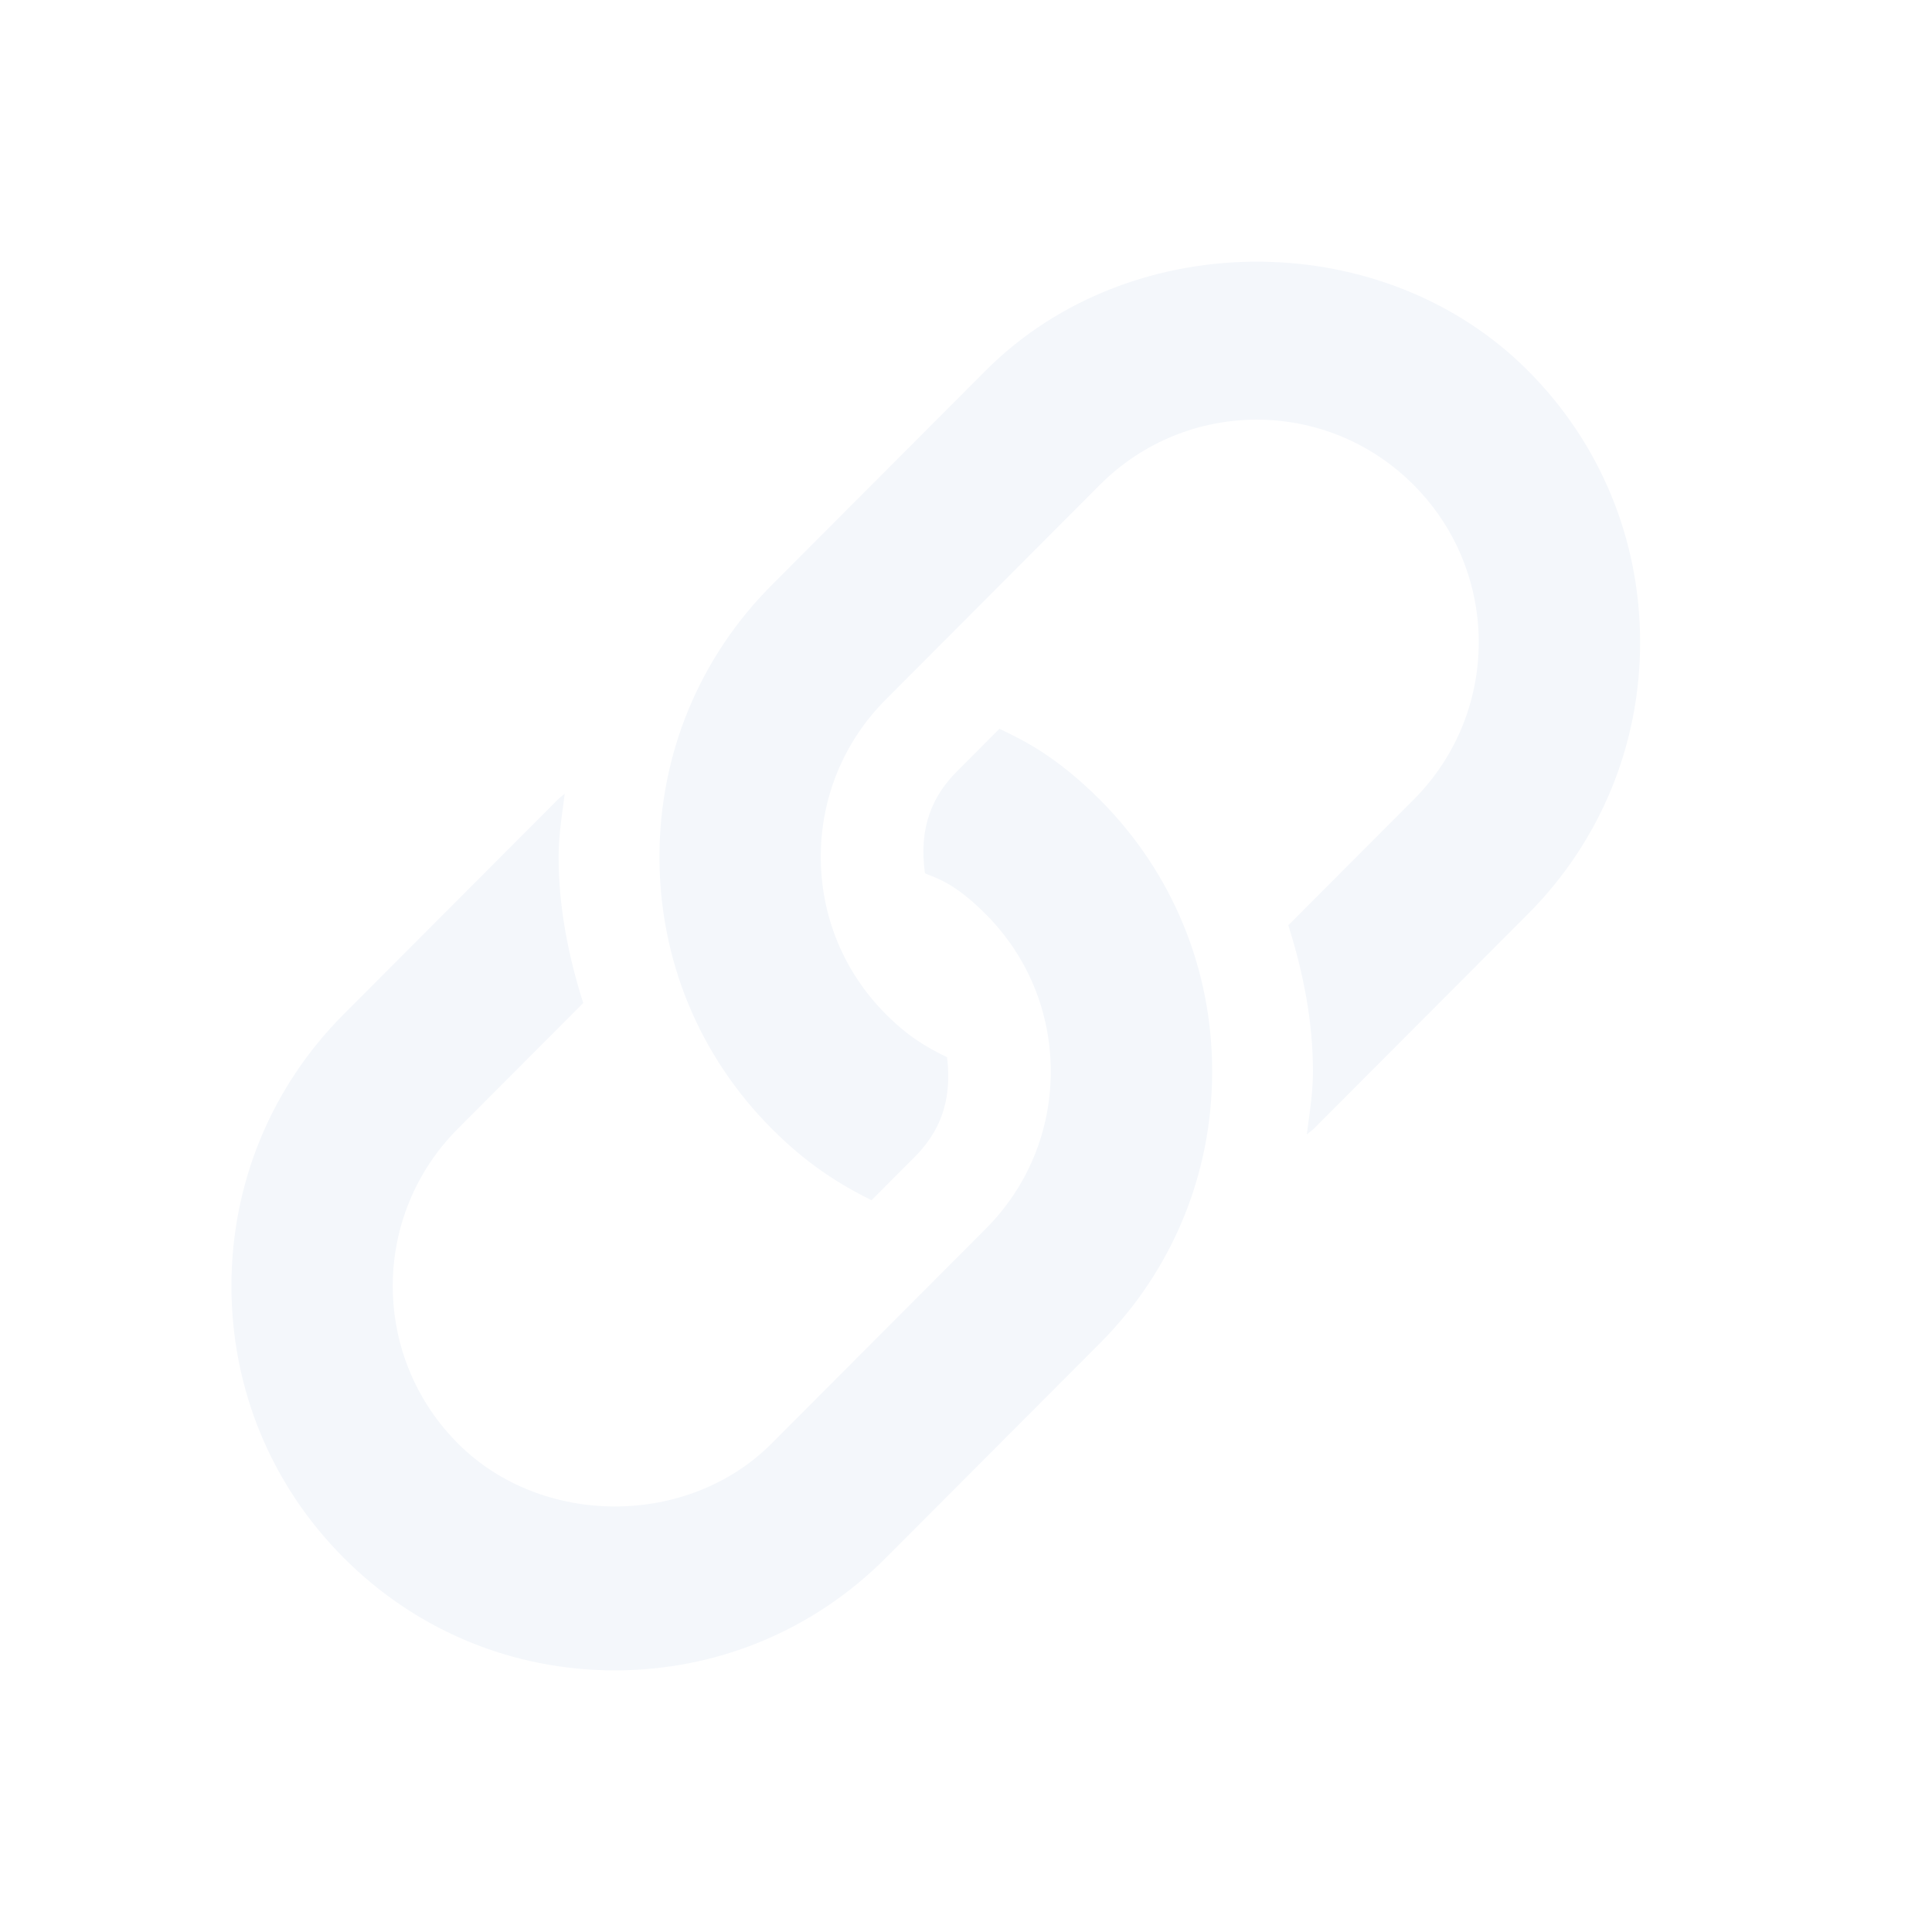
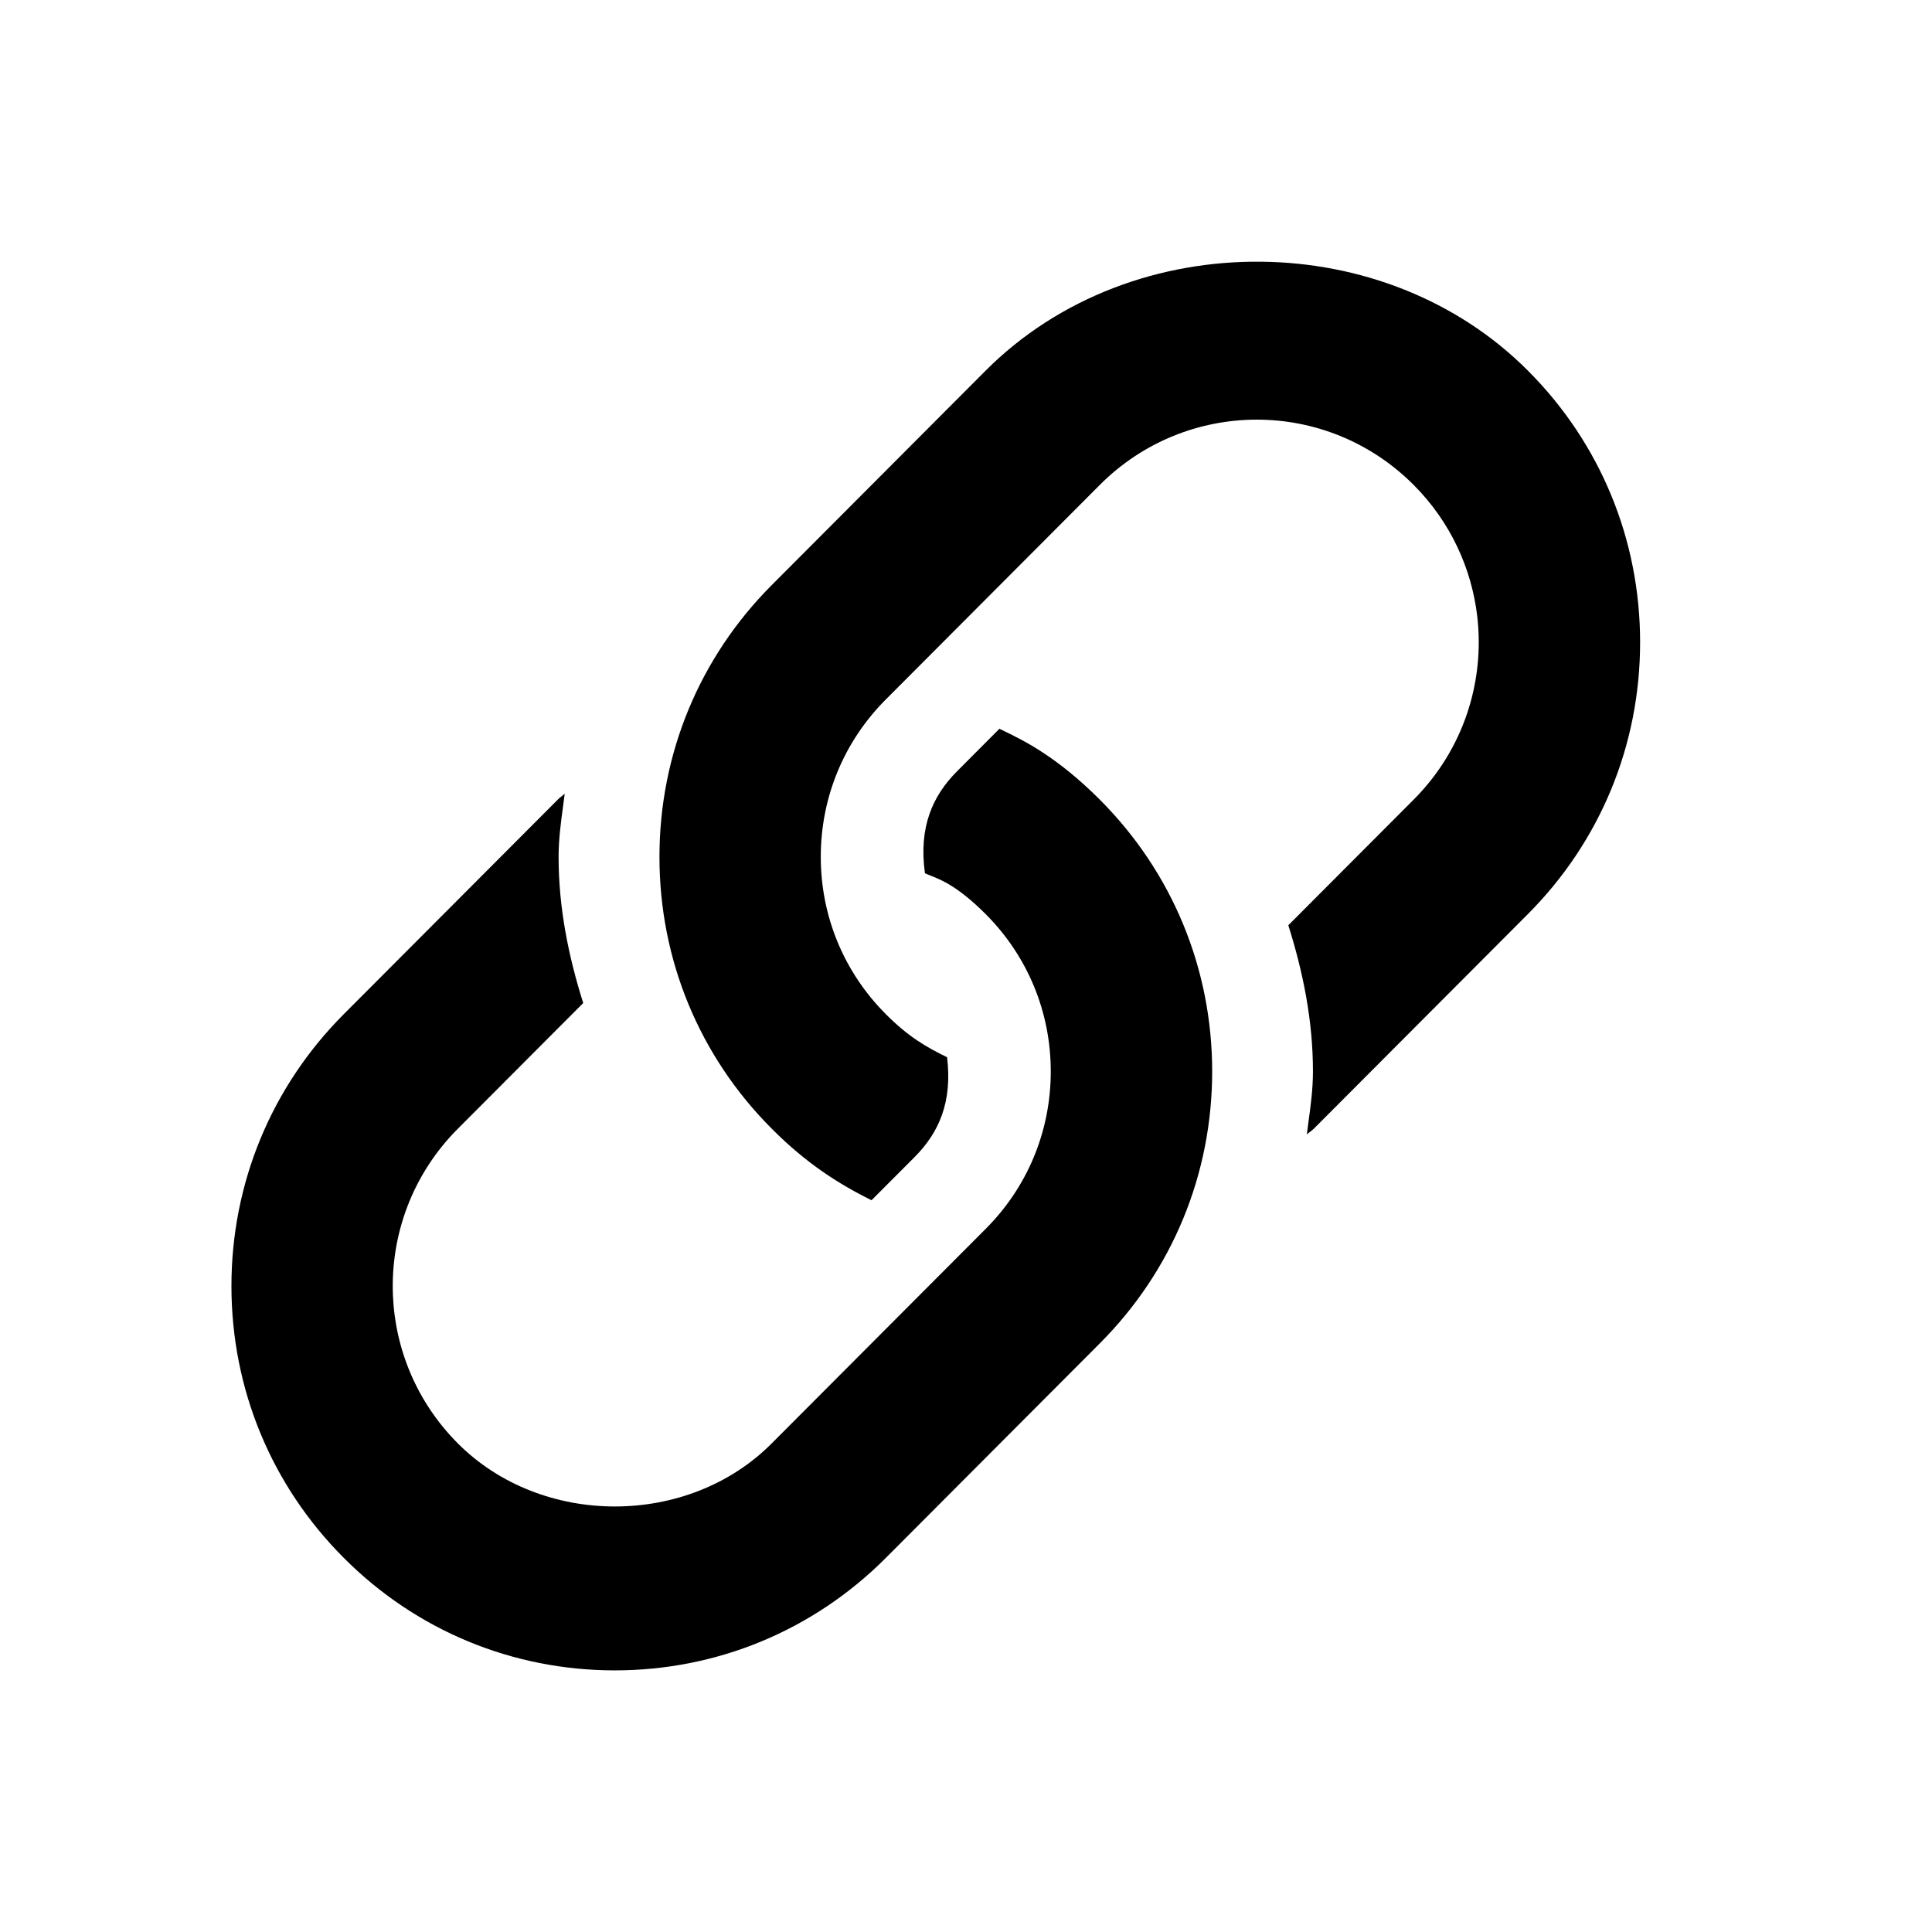
<svg xmlns="http://www.w3.org/2000/svg" width="24" height="24" viewBox="0 0 24 24" fill="none">
-   <path fill-rule="evenodd" clip-rule="evenodd" d="M15.669 3.251C16.884 3.264 18.094 3.715 18.98 4.604C19.88 5.505 20.374 6.703 20.374 7.979C20.374 9.255 19.879 10.454 18.979 11.356L16.321 14.021C16.306 14.036 16.291 14.047 16.275 14.059C16.261 14.07 16.247 14.08 16.234 14.092C16.24 14.043 16.247 13.994 16.253 13.946C16.282 13.736 16.31 13.526 16.31 13.31C16.31 12.681 16.188 12.077 16.004 11.494L17.561 9.933C18.182 9.311 18.445 8.467 18.351 7.657C18.281 7.061 18.018 6.482 17.561 6.024C17.02 5.482 16.314 5.212 15.609 5.213C14.904 5.214 14.199 5.485 13.662 6.024L11.004 8.689C10.483 9.211 10.196 9.905 10.196 10.644C10.196 11.382 10.483 12.076 11.004 12.598L11.006 12.6C11.278 12.874 11.509 13.01 11.765 13.133C11.832 13.688 11.666 14.069 11.359 14.376L10.826 14.91C10.418 14.706 10.023 14.459 9.585 14.019C8.686 13.118 8.192 11.92 8.192 10.645C8.192 9.369 8.687 8.17 9.587 7.268L12.244 4.604C13.158 3.688 14.416 3.237 15.669 3.251ZM11.891 9.579L12.415 9.053C12.435 9.063 12.456 9.073 12.479 9.084C12.722 9.202 13.13 9.401 13.663 9.934C14.563 10.836 15.058 12.034 15.058 13.31C15.058 14.586 14.563 15.785 13.663 16.687L11.005 19.352C10.105 20.254 8.909 20.75 7.637 20.75C6.365 20.75 5.169 20.254 4.27 19.352C3.37 18.45 2.875 17.252 2.875 15.976C2.875 14.7 3.37 13.501 4.27 12.599L6.928 9.934C6.942 9.919 6.958 9.906 6.974 9.894C6.988 9.883 7.002 9.872 7.015 9.86C7.009 9.909 7.002 9.957 6.996 10.006C6.967 10.217 6.939 10.429 6.939 10.645C6.939 11.273 7.061 11.878 7.245 12.46L5.688 14.021C5.12 14.59 4.851 15.344 4.881 16.088C4.908 16.757 5.177 17.418 5.687 17.93L5.688 17.931C6.209 18.453 6.924 18.714 7.638 18.714C8.352 18.714 9.067 18.453 9.587 17.93L12.245 15.265C12.766 14.743 13.053 14.049 13.053 13.31C13.053 12.572 12.766 11.878 12.245 11.356C11.902 11.013 11.697 10.932 11.565 10.879C11.537 10.868 11.512 10.859 11.49 10.848C11.41 10.273 11.586 9.884 11.891 9.579Z" fill="#F4F7FB" />
+   <path fill="currentColor" fill-rule="evenodd" clip-rule="evenodd" d="M15.669 3.251C16.884 3.264 18.094 3.715 18.98 4.604C19.88 5.505 20.374 6.703 20.374 7.979C20.374 9.255 19.879 10.454 18.979 11.356L16.321 14.021C16.306 14.036 16.291 14.047 16.275 14.059C16.261 14.07 16.247 14.08 16.234 14.092C16.24 14.043 16.247 13.994 16.253 13.946C16.282 13.736 16.31 13.526 16.31 13.31C16.31 12.681 16.188 12.077 16.004 11.494L17.561 9.933C18.182 9.311 18.445 8.467 18.351 7.657C18.281 7.061 18.018 6.482 17.561 6.024C17.02 5.482 16.314 5.212 15.609 5.213C14.904 5.214 14.199 5.485 13.662 6.024L11.004 8.689C10.483 9.211 10.196 9.905 10.196 10.644C10.196 11.382 10.483 12.076 11.004 12.598L11.006 12.6C11.278 12.874 11.509 13.01 11.765 13.133C11.832 13.688 11.666 14.069 11.359 14.376L10.826 14.91C10.418 14.706 10.023 14.459 9.585 14.019C8.686 13.118 8.192 11.92 8.192 10.645C8.192 9.369 8.687 8.17 9.587 7.268L12.244 4.604C13.158 3.688 14.416 3.237 15.669 3.251ZM11.891 9.579L12.415 9.053C12.435 9.063 12.456 9.073 12.479 9.084C12.722 9.202 13.13 9.401 13.663 9.934C14.563 10.836 15.058 12.034 15.058 13.31C15.058 14.586 14.563 15.785 13.663 16.687L11.005 19.352C10.105 20.254 8.909 20.75 7.637 20.75C6.365 20.75 5.169 20.254 4.27 19.352C3.37 18.45 2.875 17.252 2.875 15.976C2.875 14.7 3.37 13.501 4.27 12.599L6.928 9.934C6.942 9.919 6.958 9.906 6.974 9.894C6.988 9.883 7.002 9.872 7.015 9.86C7.009 9.909 7.002 9.957 6.996 10.006C6.967 10.217 6.939 10.429 6.939 10.645C6.939 11.273 7.061 11.878 7.245 12.46L5.688 14.021C5.12 14.59 4.851 15.344 4.881 16.088C4.908 16.757 5.177 17.418 5.687 17.93L5.688 17.931C6.209 18.453 6.924 18.714 7.638 18.714C8.352 18.714 9.067 18.453 9.587 17.93L12.245 15.265C12.766 14.743 13.053 14.049 13.053 13.31C13.053 12.572 12.766 11.878 12.245 11.356C11.902 11.013 11.697 10.932 11.565 10.879C11.537 10.868 11.512 10.859 11.49 10.848C11.41 10.273 11.586 9.884 11.891 9.579Z" />
</svg>
